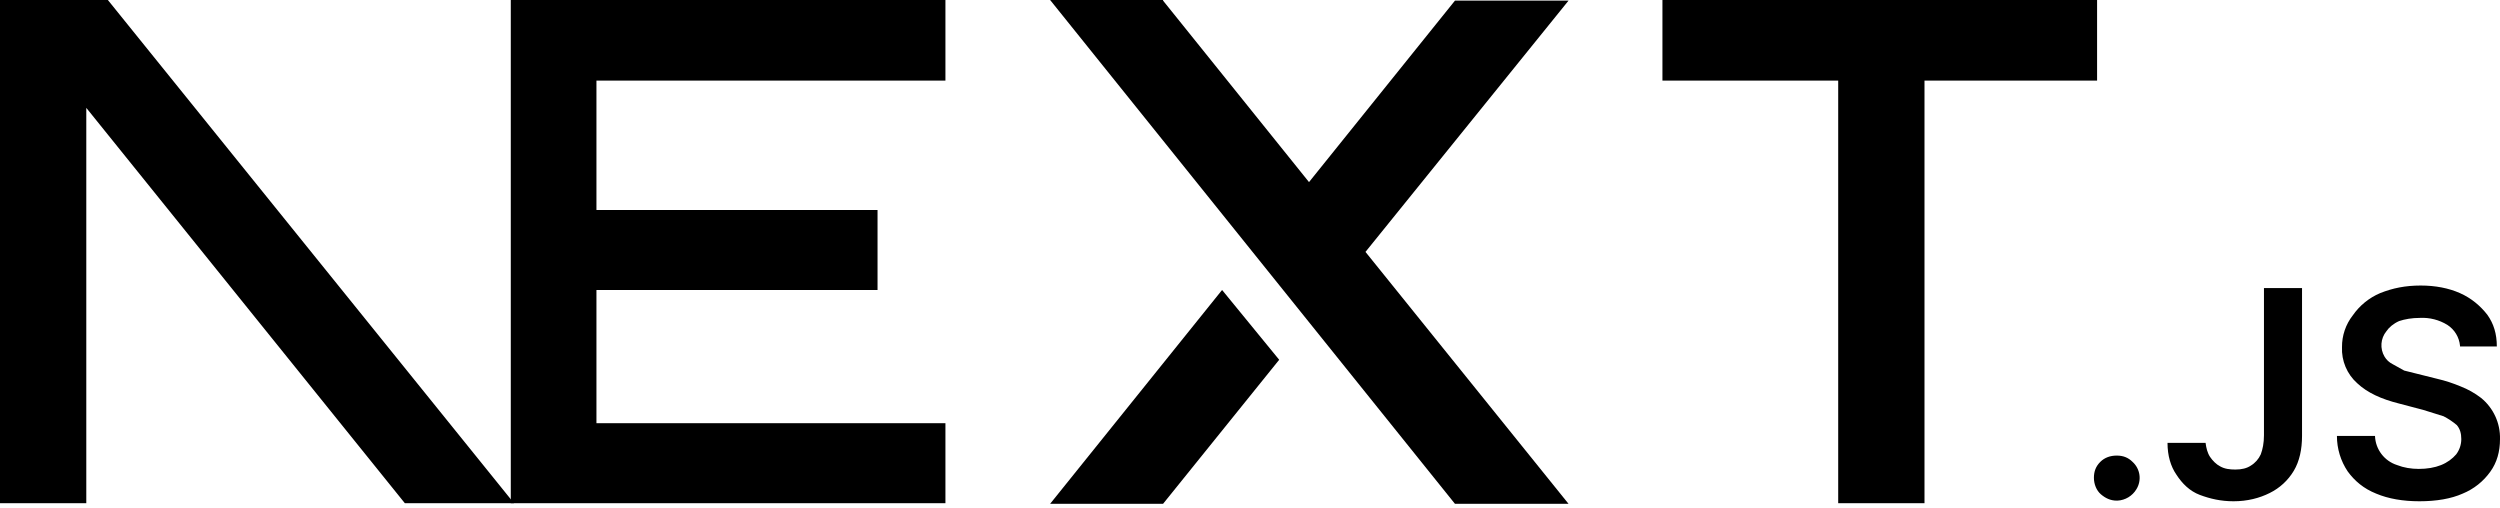
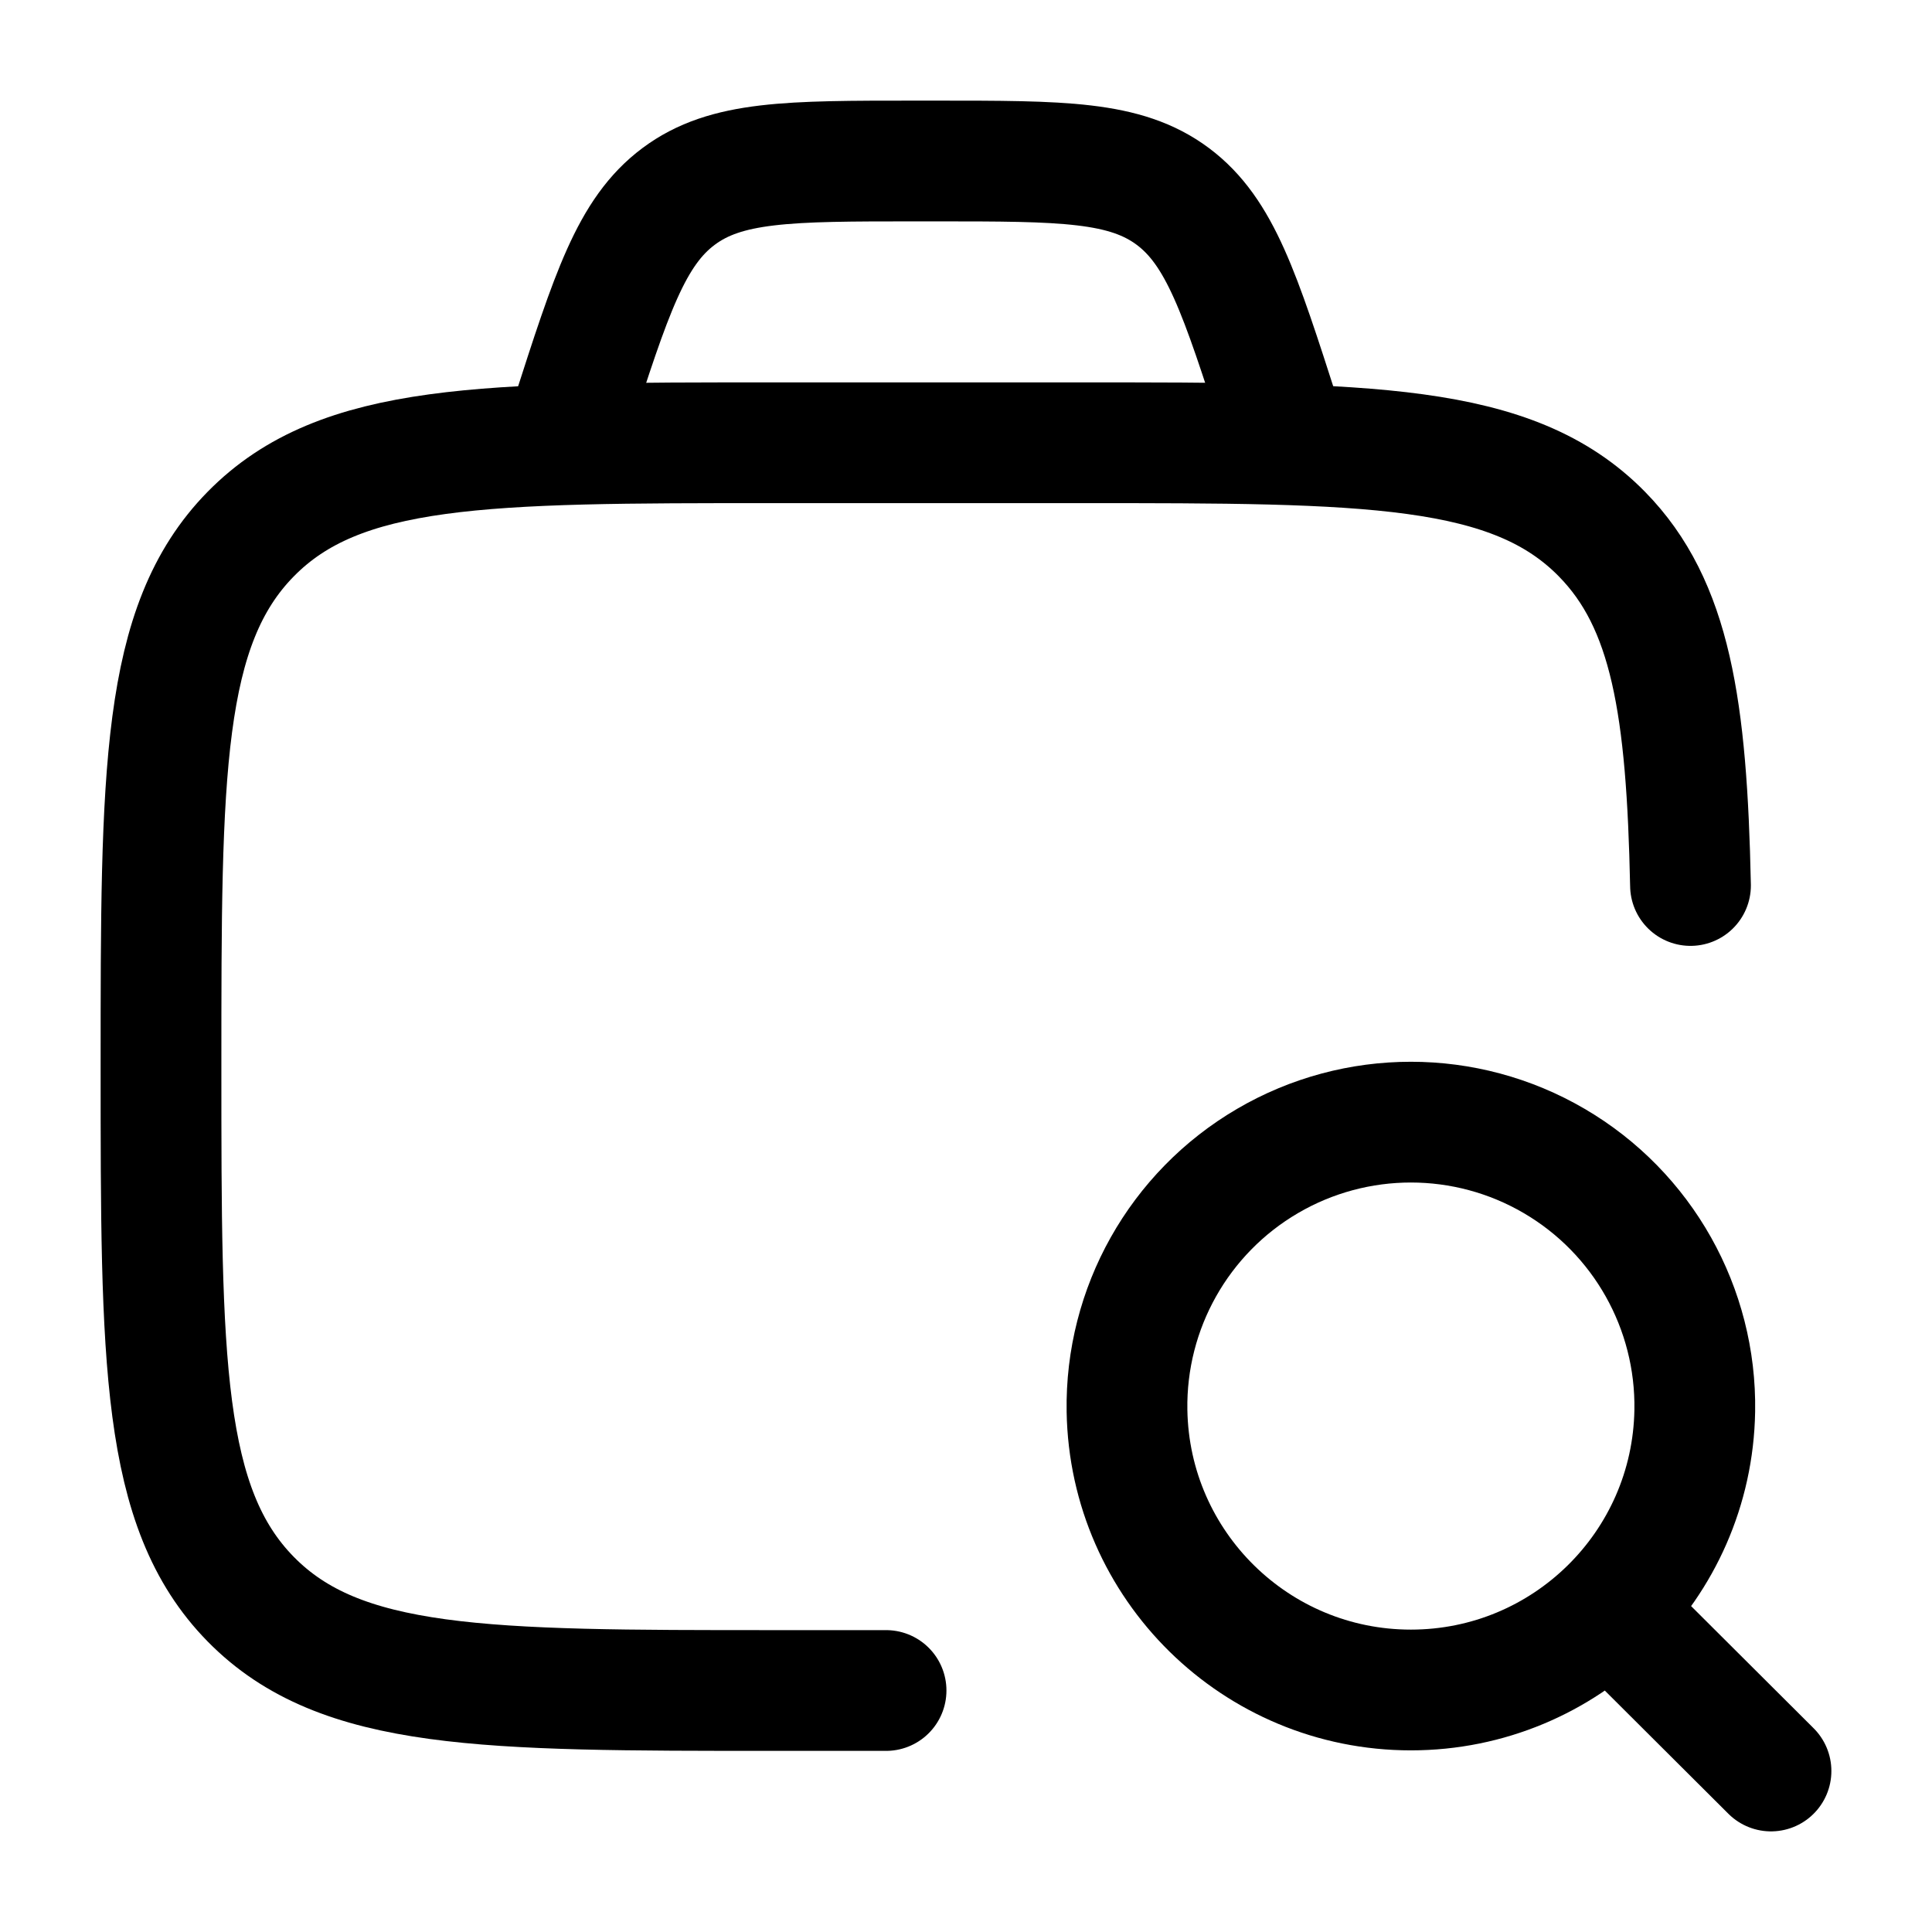
- <svg xmlns="http://www.w3.org/2000/svg" fill="none" viewBox="0 0 394 80">
-   <path fill="#000" d="M262 0h68.5v12.7h-27.2v66.6h-13.6V12.7H262V0ZM149 0v12.7H94v20.4h44.3v12.6H94v21h55v12.6H80.5V0h68.7zm34.3 0h-17.8l63.8 79.4h17.9l-32-39.7 32-39.6h-17.9l-23 28.6-23-28.6zm18.3 56.7-9-11-27.1 33.7h17.8l18.3-22.7z" />
-   <path fill="#000" d="M81 79.3 17 0H0v79.3h13.6V17l50.2 62.3H81Zm252.6-.4c-1 0-1.8-.4-2.5-1s-1.1-1.6-1.1-2.6.3-1.8 1-2.5 1.6-1 2.6-1 1.8.3 2.5 1a3.4 3.4 0 0 1 .6 4.3 3.7 3.7 0 0 1-3 1.8zm23.2-33.5h6v23.3c0 2.1-.4 4-1.3 5.5a9.1 9.1 0 0 1-3.8 3.5c-1.6.8-3.5 1.3-5.7 1.3-2 0-3.7-.4-5.3-1s-2.8-1.8-3.7-3.2c-.9-1.3-1.4-3-1.4-5h6c.1.8.3 1.6.7 2.2s1 1.2 1.6 1.5c.7.4 1.5.5 2.4.5 1 0 1.8-.2 2.4-.6a4 4 0 0 0 1.6-1.8c.3-.8.5-1.8.5-3V45.5zm30.9 9.1a4.4 4.4 0 0 0-2-3.3 7.5 7.5 0 0 0-4.3-1.1c-1.3 0-2.4.2-3.3.5-.9.4-1.6 1-2 1.6a3.5 3.5 0 0 0-.3 4c.3.5.7.9 1.3 1.2l1.8 1 2 .5 3.2.8c1.3.3 2.5.7 3.7 1.2a13 13 0 0 1 3.2 1.8 8.1 8.1 0 0 1 3 6.5c0 2-.5 3.7-1.5 5.1a10 10 0 0 1-4.4 3.5c-1.8.8-4.1 1.2-6.8 1.2-2.6 0-4.9-.4-6.8-1.2-2-.8-3.4-2-4.5-3.5a10 10 0 0 1-1.7-5.6h6a5 5 0 0 0 3.5 4.6c1 .4 2.2.6 3.4.6 1.3 0 2.5-.2 3.5-.6 1-.4 1.8-1 2.4-1.7a4 4 0 0 0 .8-2.4c0-.9-.2-1.6-.7-2.2a11 11 0 0 0-2.1-1.4l-3.2-1-3.8-1c-2.8-.7-5-1.7-6.6-3.2a7.2 7.2 0 0 1-2.4-5.7 8 8 0 0 1 1.7-5 10 10 0 0 1 4.3-3.5c2-.8 4-1.2 6.4-1.2 2.3 0 4.4.4 6.2 1.2 1.8.8 3.2 2 4.3 3.4 1 1.4 1.5 3 1.5 5h-5.8z" />
+ <svg xmlns="http://www.w3.org/2000/svg" width="24" height="24" viewBox="0 0 24 24">
+   <g fill="none" stroke="currentColor" stroke-linecap="round" stroke-linejoin="round" stroke-width="1.5" color="currentColor">
+     <path d="M11.007 21H9.605c-3.585 0-5.377 0-6.491-1.135S2 16.903 2 13.25s0-5.48 1.114-6.615S6.02 5.5 9.605 5.5h3.803c3.585 0 5.378 0 6.492 1.135c.857.873 1.054 2.156 1.1 4.365" />
+     <path d="M20.017 20.023L22 22m-.947-4.474a3.527 3.527 0 1 0-7.053 0a3.527 3.527 0 0 0 7.053 0M16 5.5l-.1-.31c-.495-1.54-.742-2.31-1.331-2.75C13.979 2 13.197 2 11.63 2h-.263c-1.565 0-2.348 0-2.937.44c-.59.44-.837 1.21-1.332 2.75L7 5.5" />
+   </g>
</svg>
